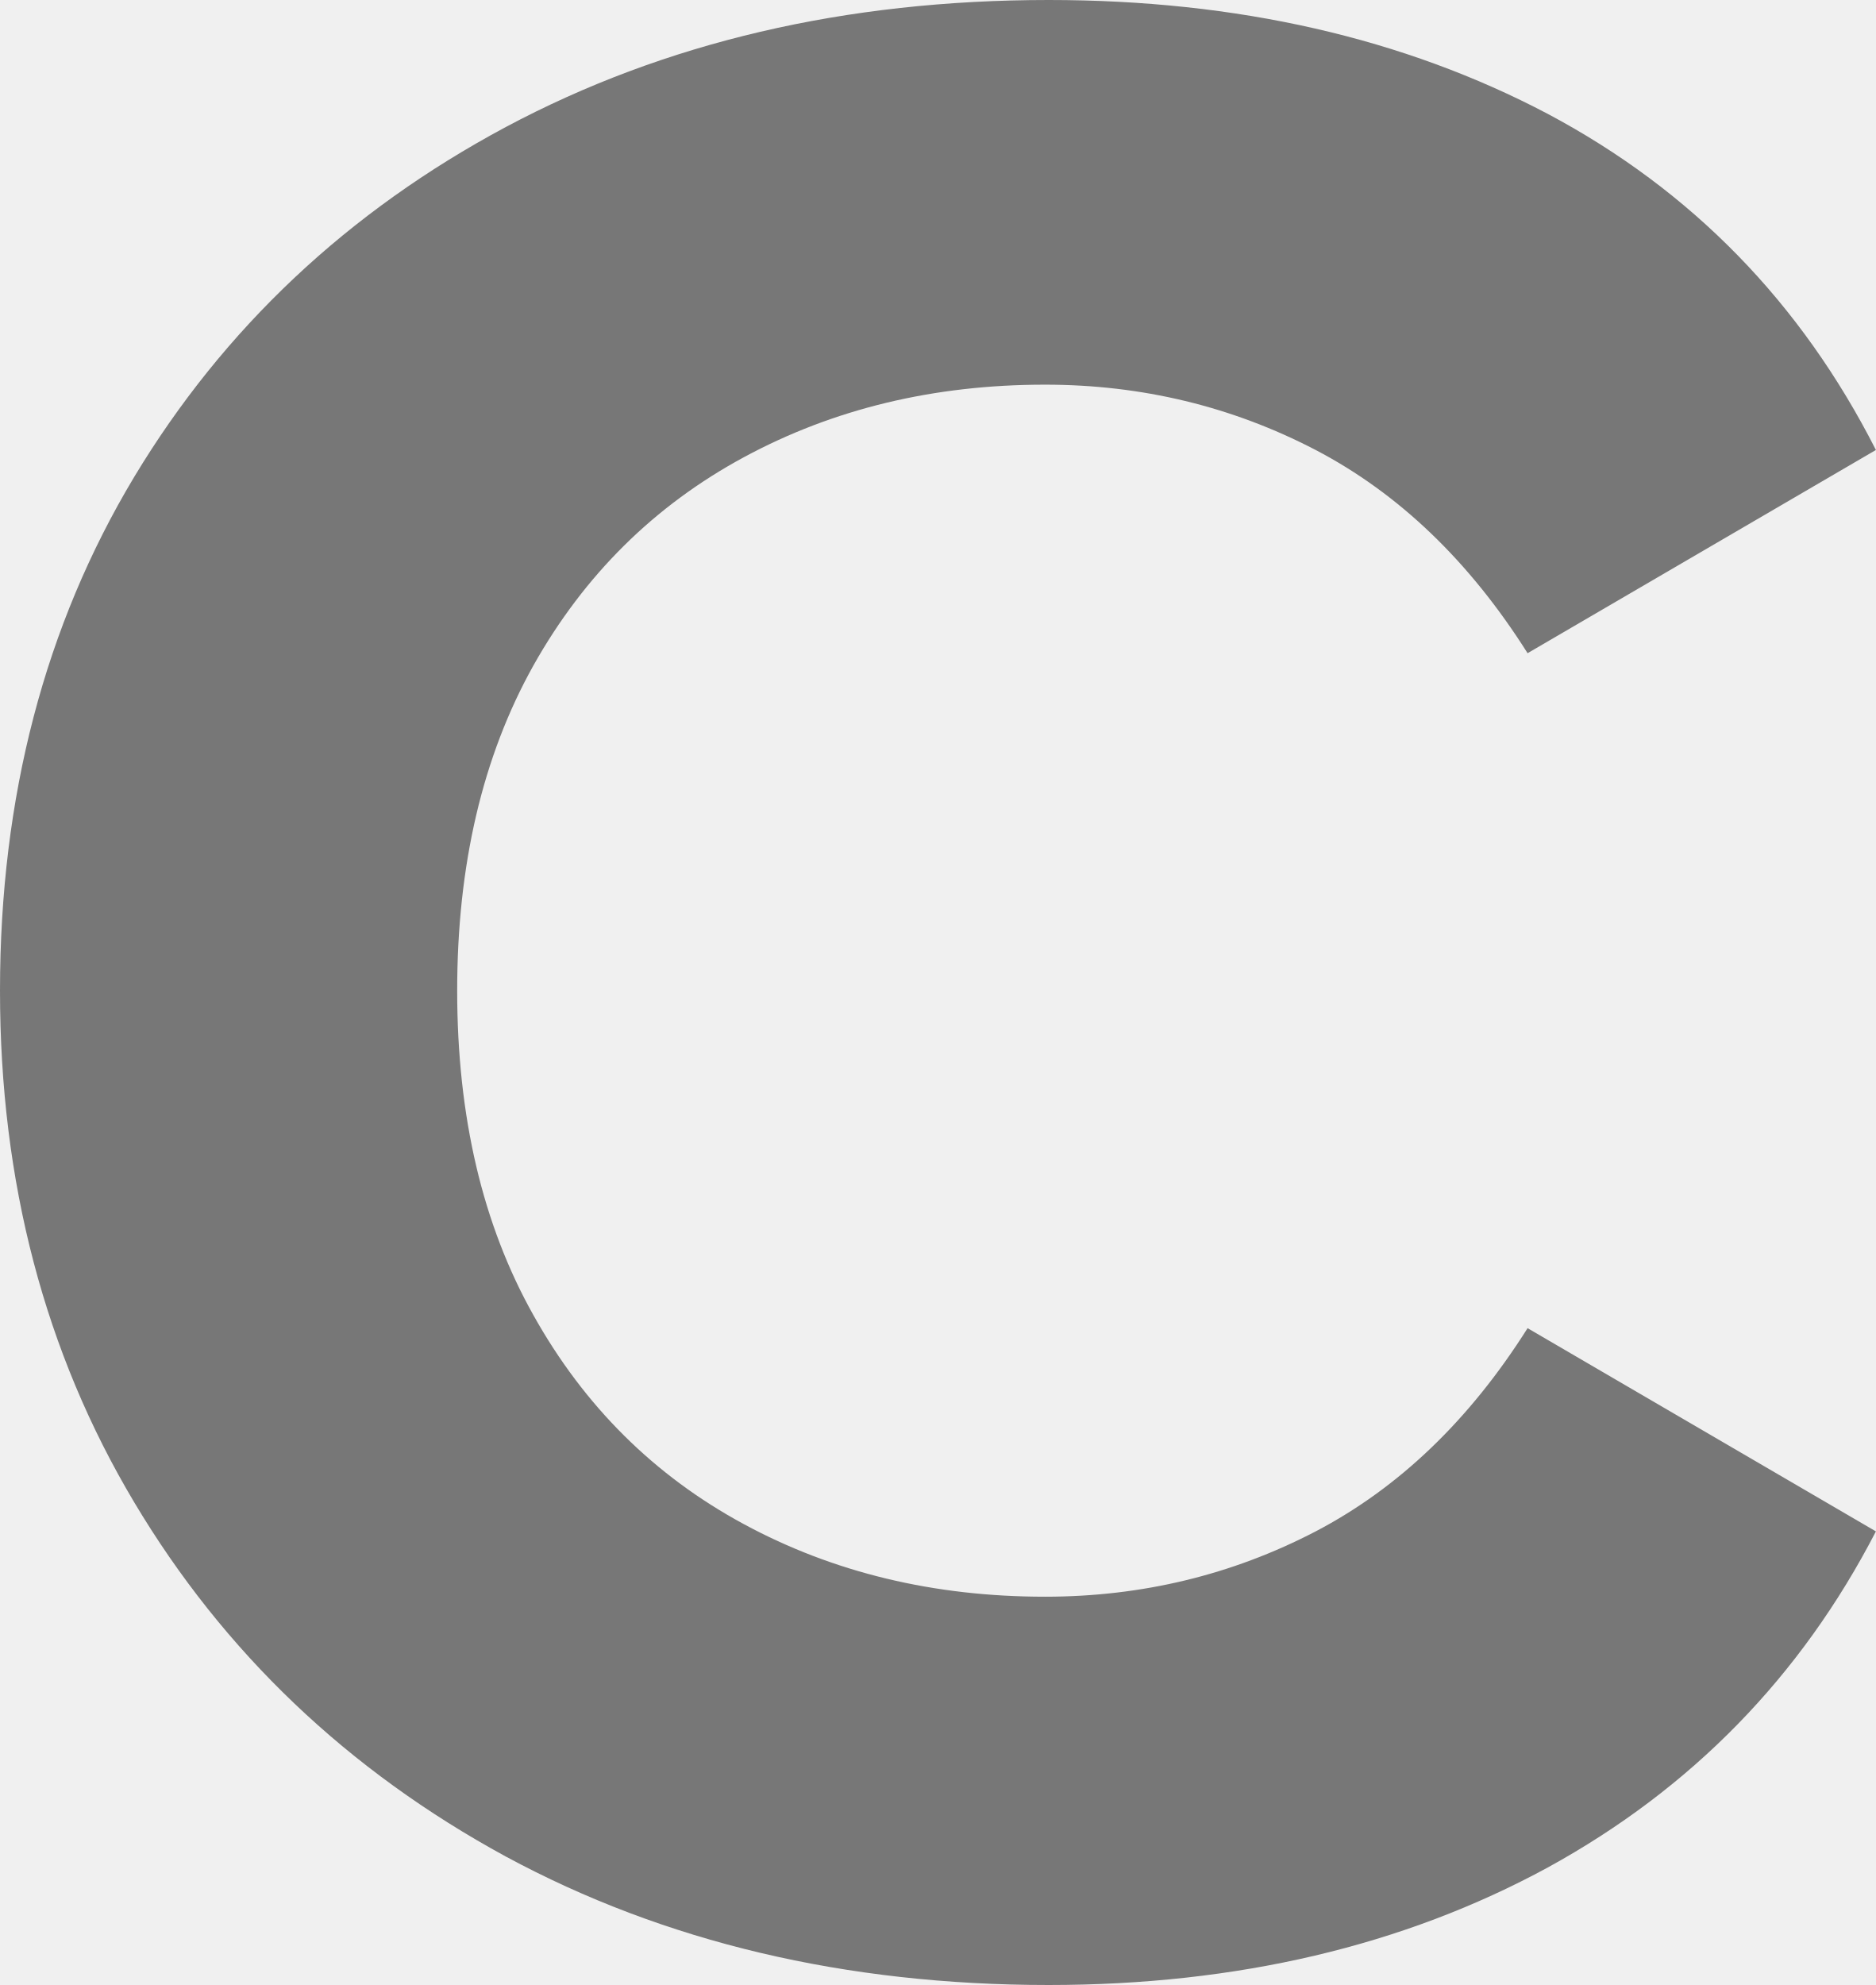
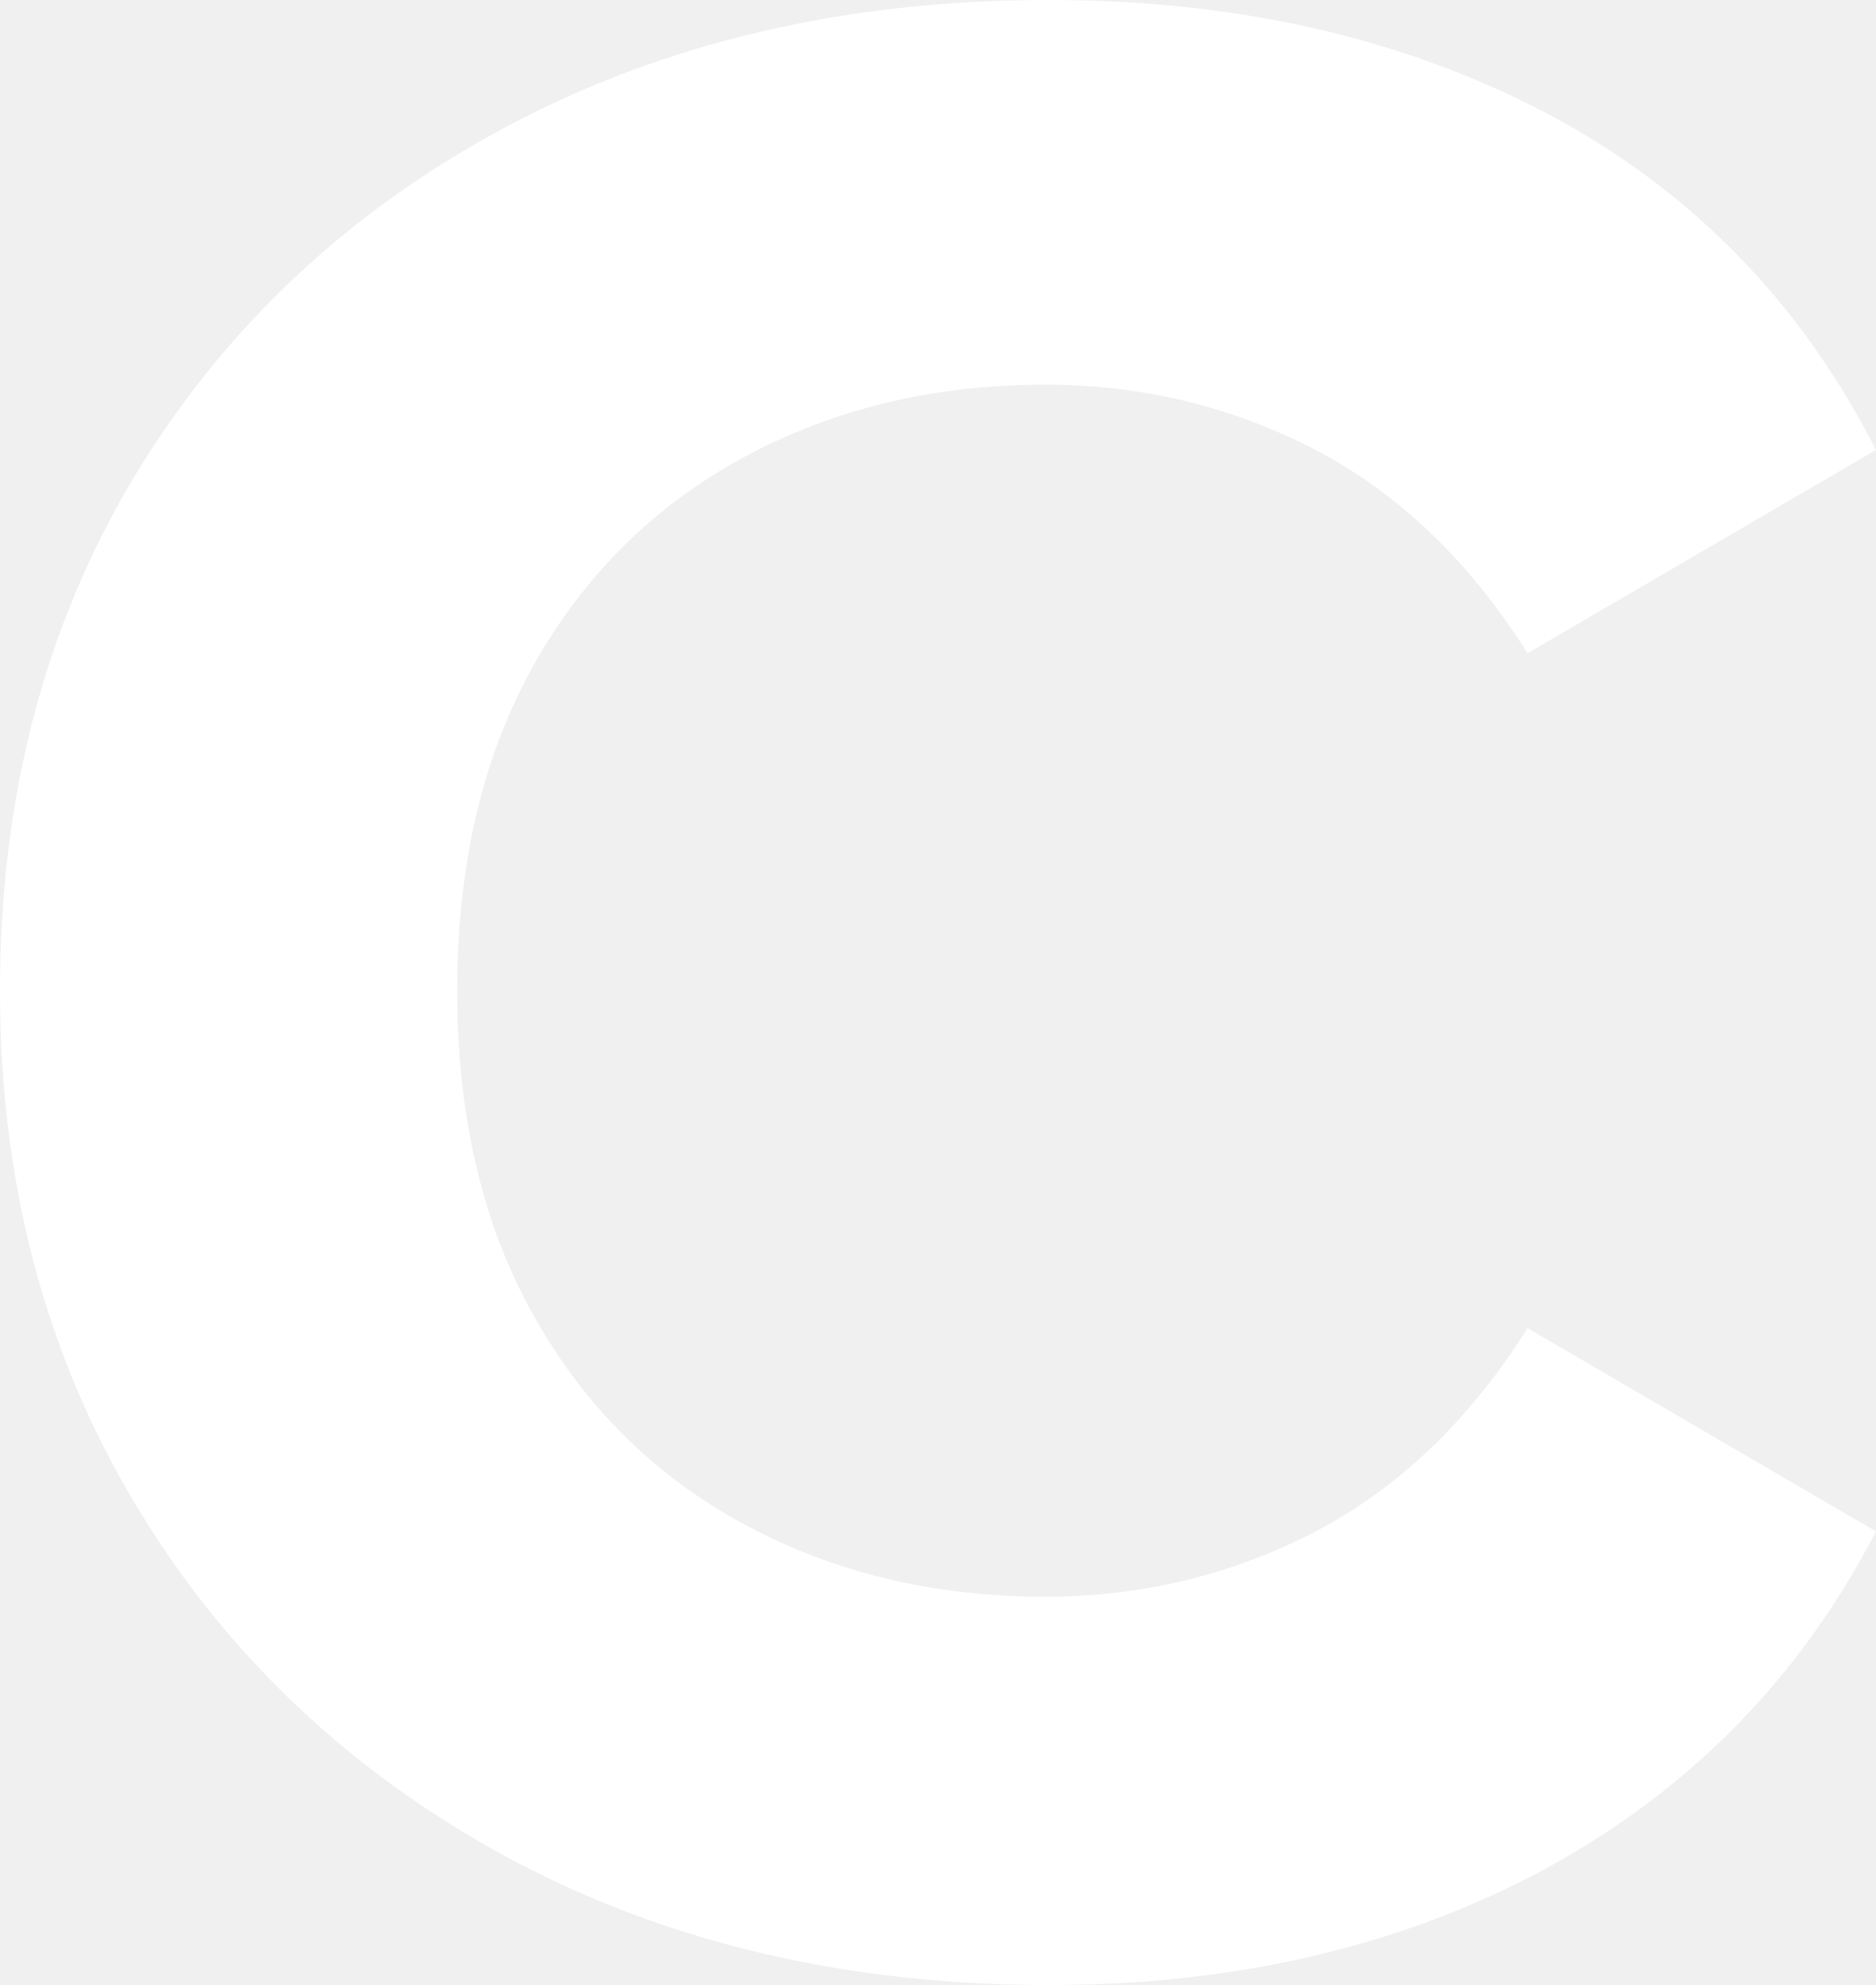
<svg xmlns="http://www.w3.org/2000/svg" viewBox="0 21.4 25.85 27.35" data-asc="0.968" width="25.85" height="27.35">
  <defs />
  <g>
-     <g fill="#777777">
+     <g fill="#ffffff">
      <g transform="translate(0, 0)">
        <path d="M14.45 48.75Q10.25 48.75 6.97 46.98Q3.70 45.20 1.85 42.10Q0 39 0 35.05Q0 31.05 1.85 27.97Q3.70 24.90 6.97 23.15Q10.25 21.40 14.45 21.40Q18.35 21.40 21.33 22.97Q24.30 24.55 25.85 27.60L21.05 30.40Q19.85 28.50 18.13 27.60Q16.40 26.70 14.40 26.70Q12.10 26.70 10.25 27.70Q8.40 28.70 7.35 30.57Q6.30 32.45 6.30 35.05Q6.30 37.65 7.35 39.52Q8.40 41.40 10.25 42.40Q12.10 43.40 14.40 43.40Q16.40 43.40 18.13 42.50Q19.85 41.60 21.05 39.70L25.85 42.50Q24.30 45.50 21.33 47.13Q18.35 48.75 14.45 48.75Z" />
      </g>
    </g>
  </g>
</svg>
